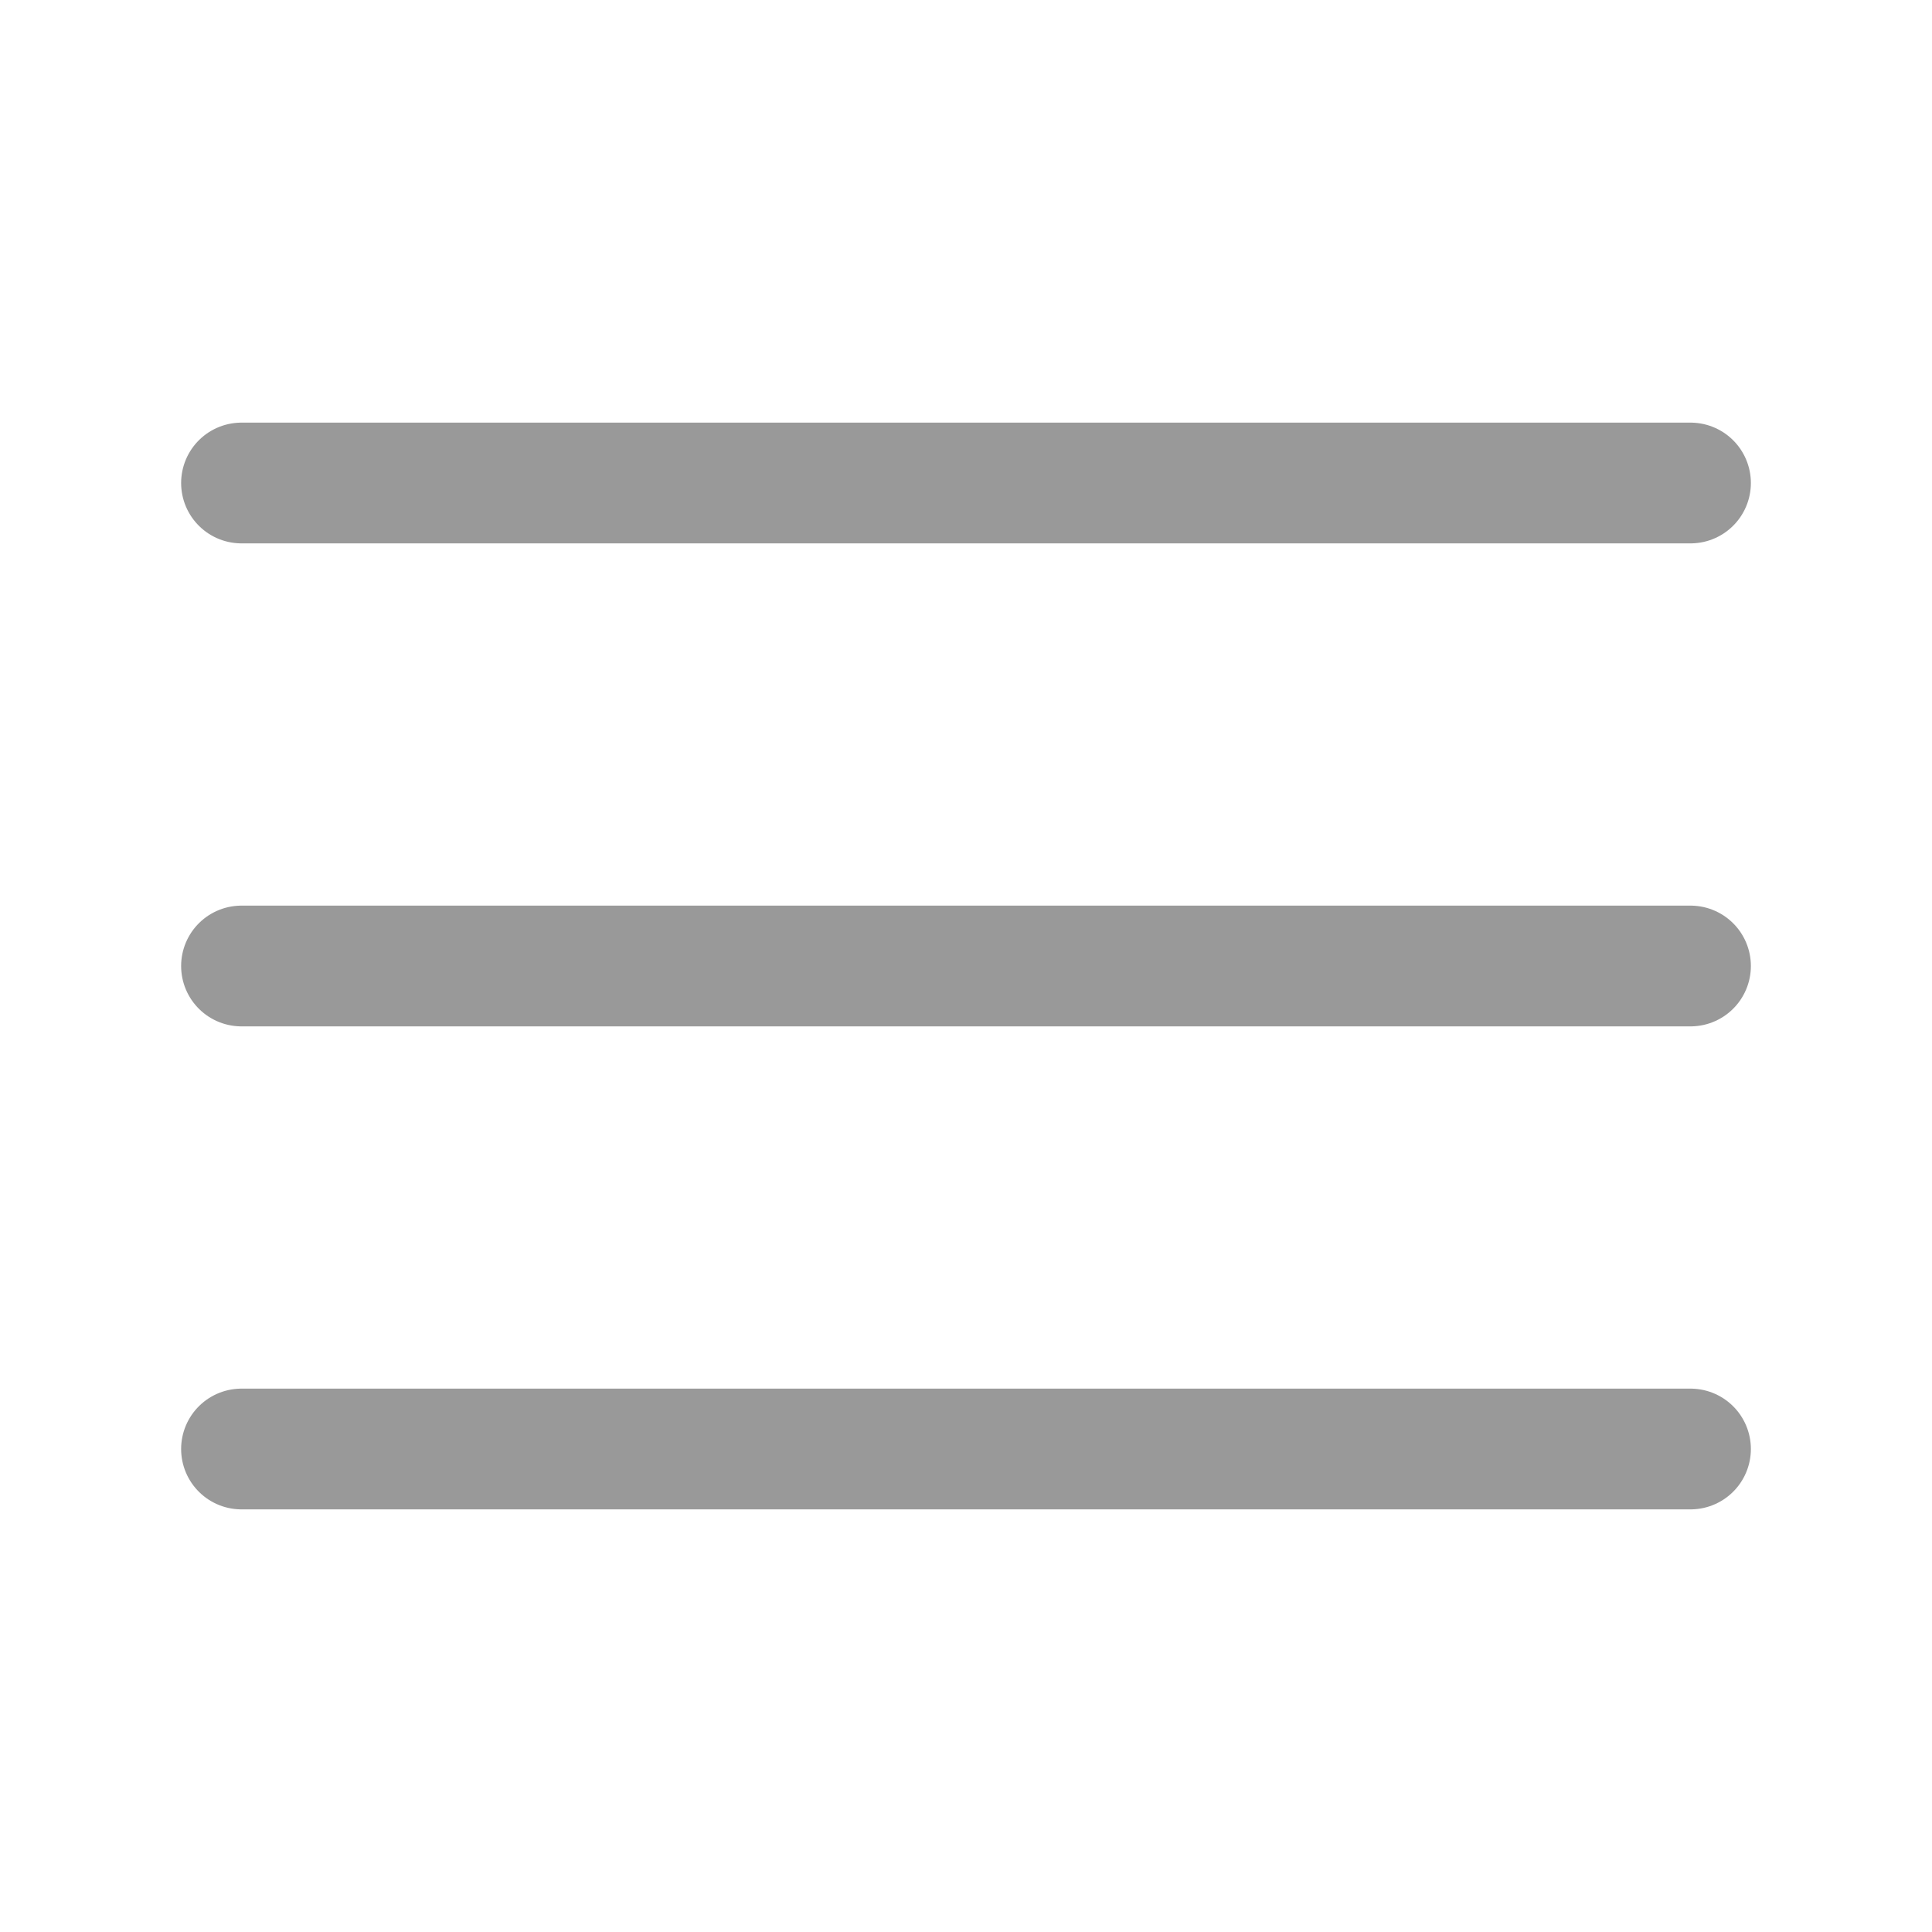
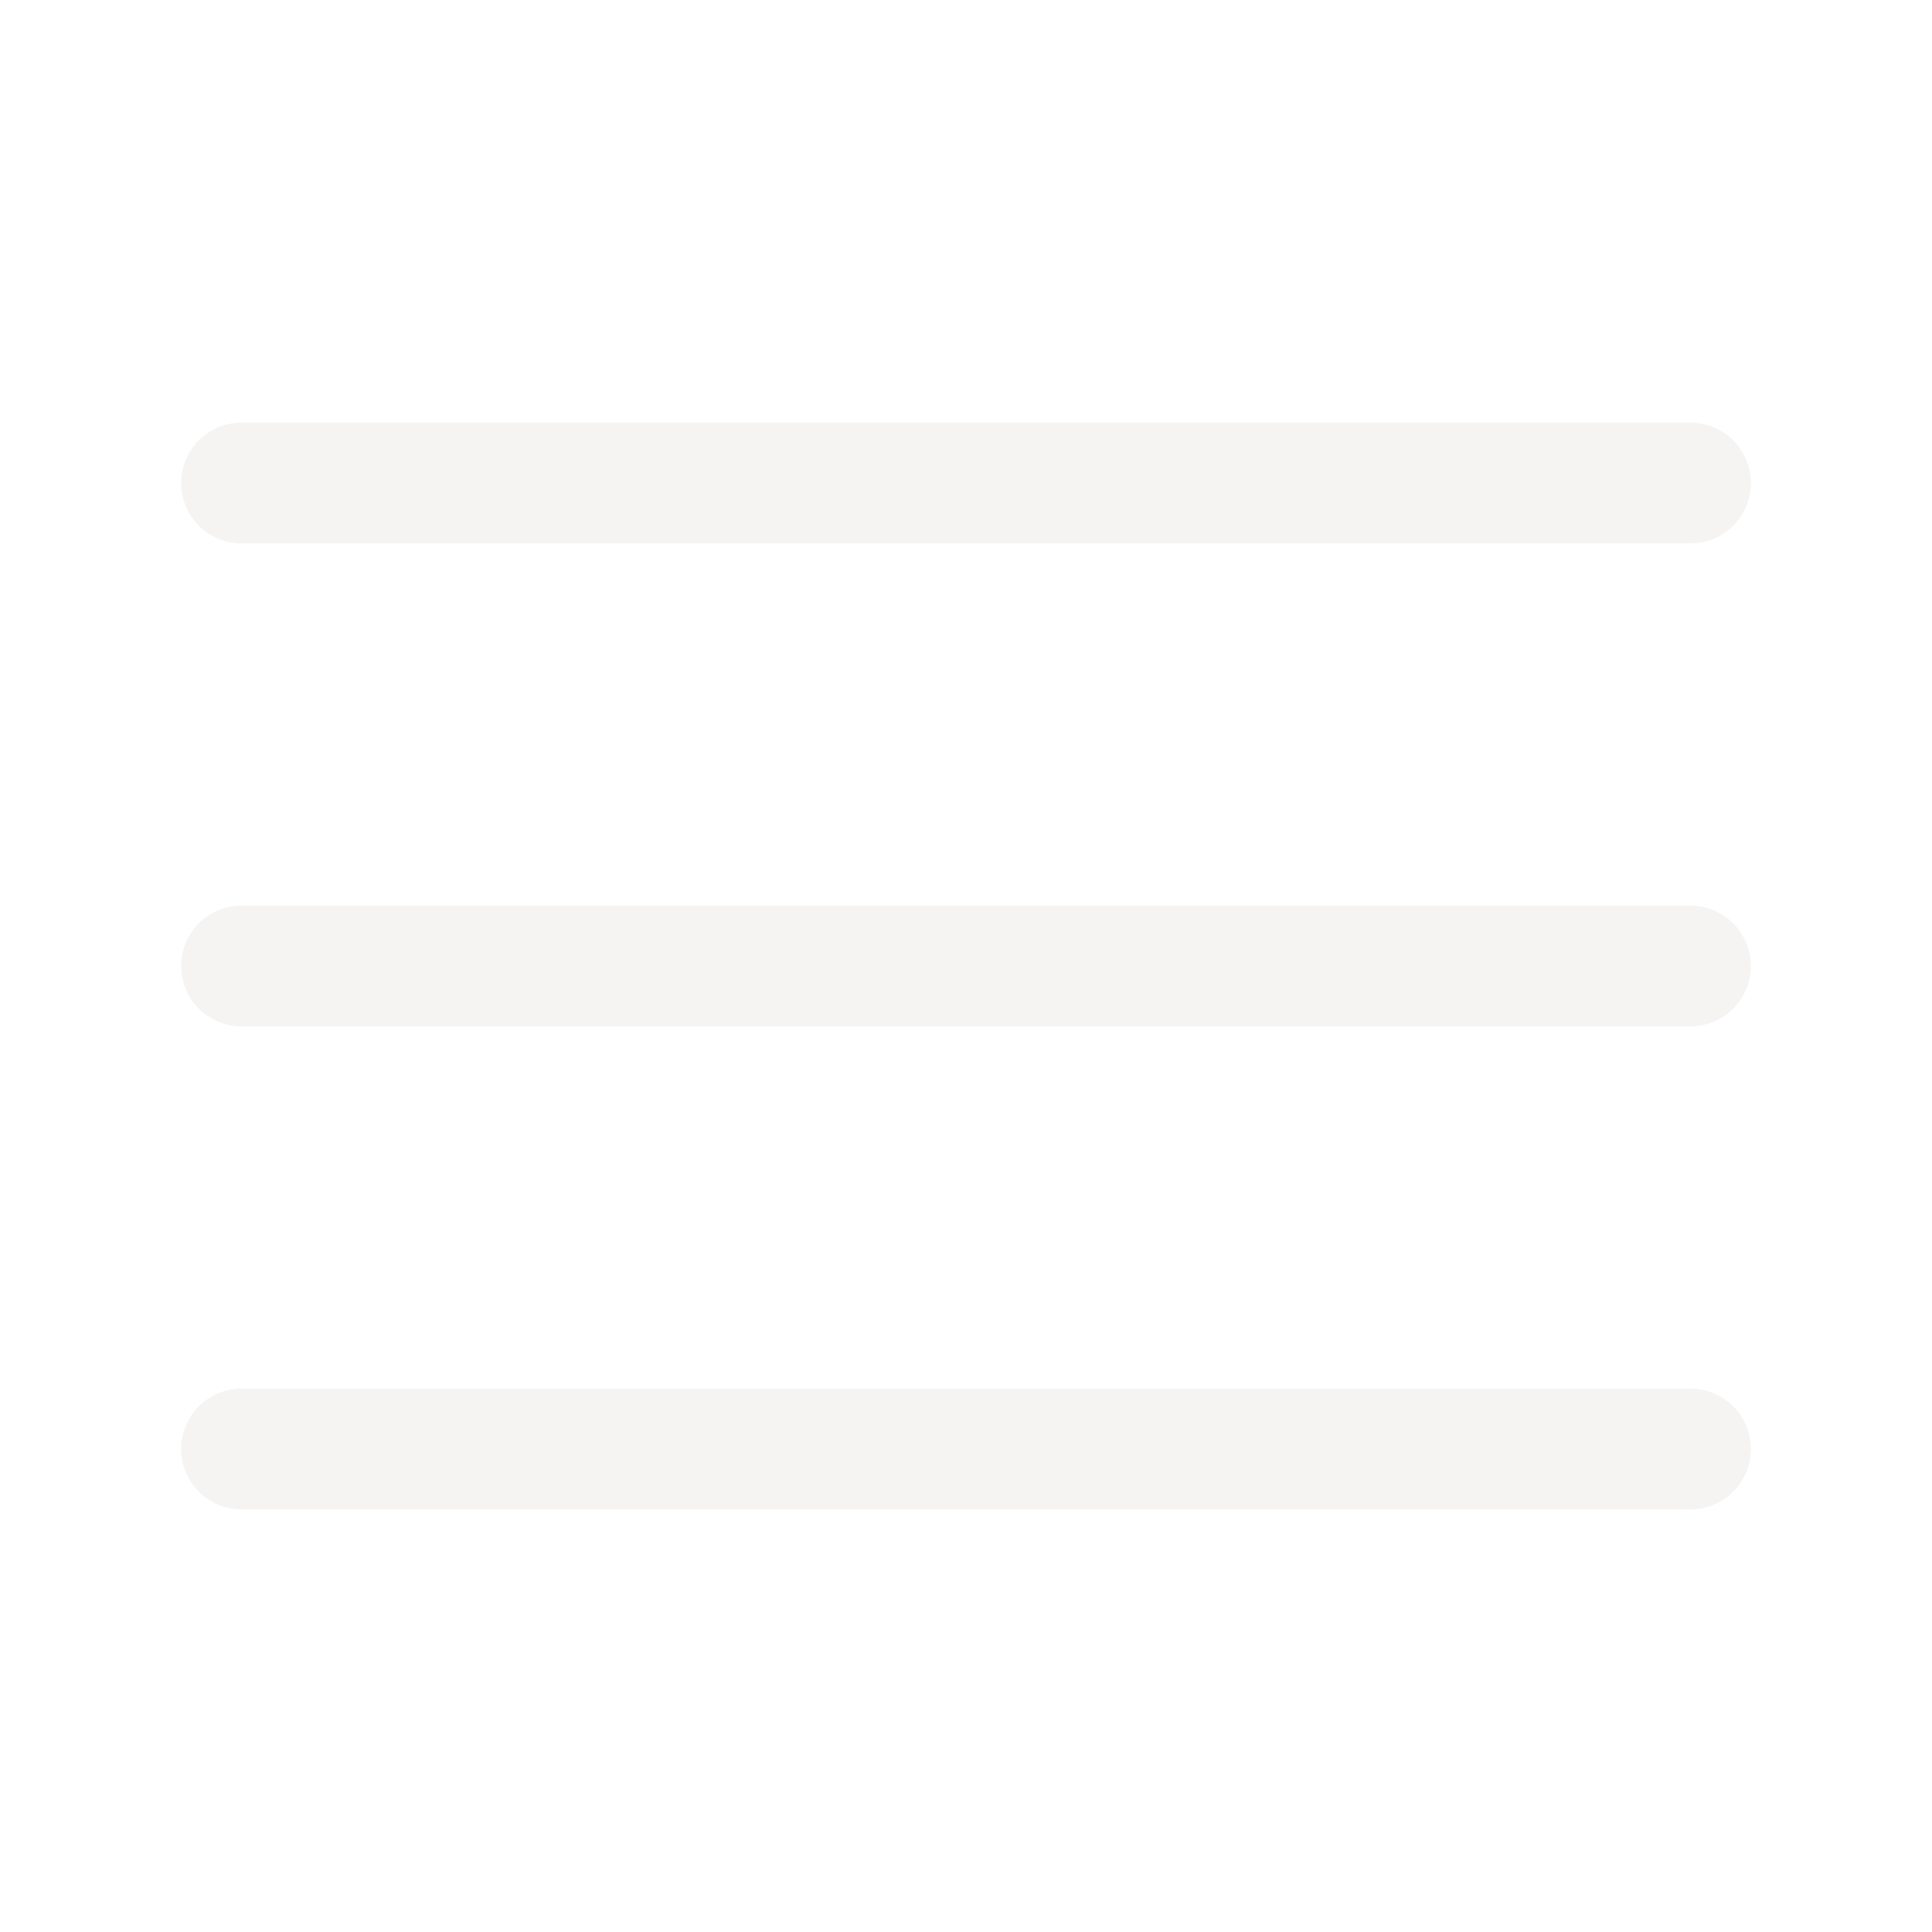
- <svg xmlns="http://www.w3.org/2000/svg" width="24" height="24" viewBox="0 0 24 24" fill="none" stroke="#999999" stroke-width="1.5" stroke-linecap="round" stroke-linejoin="round" class="feather feather-menu">
+ <svg xmlns="http://www.w3.org/2000/svg" width="24" height="24" viewBox="0 0 24 24" fill="none" stroke="#f5f4f3" stroke-width="1.5" stroke-linecap="round" stroke-linejoin="round" class="feather feather-menu">
  <line x1="3" y1="12" x2="21" y2="12" />
  <line x1="3" y1="6" x2="21" y2="6" />
  <line x1="3" y1="18" x2="21" y2="18" />
</svg>
